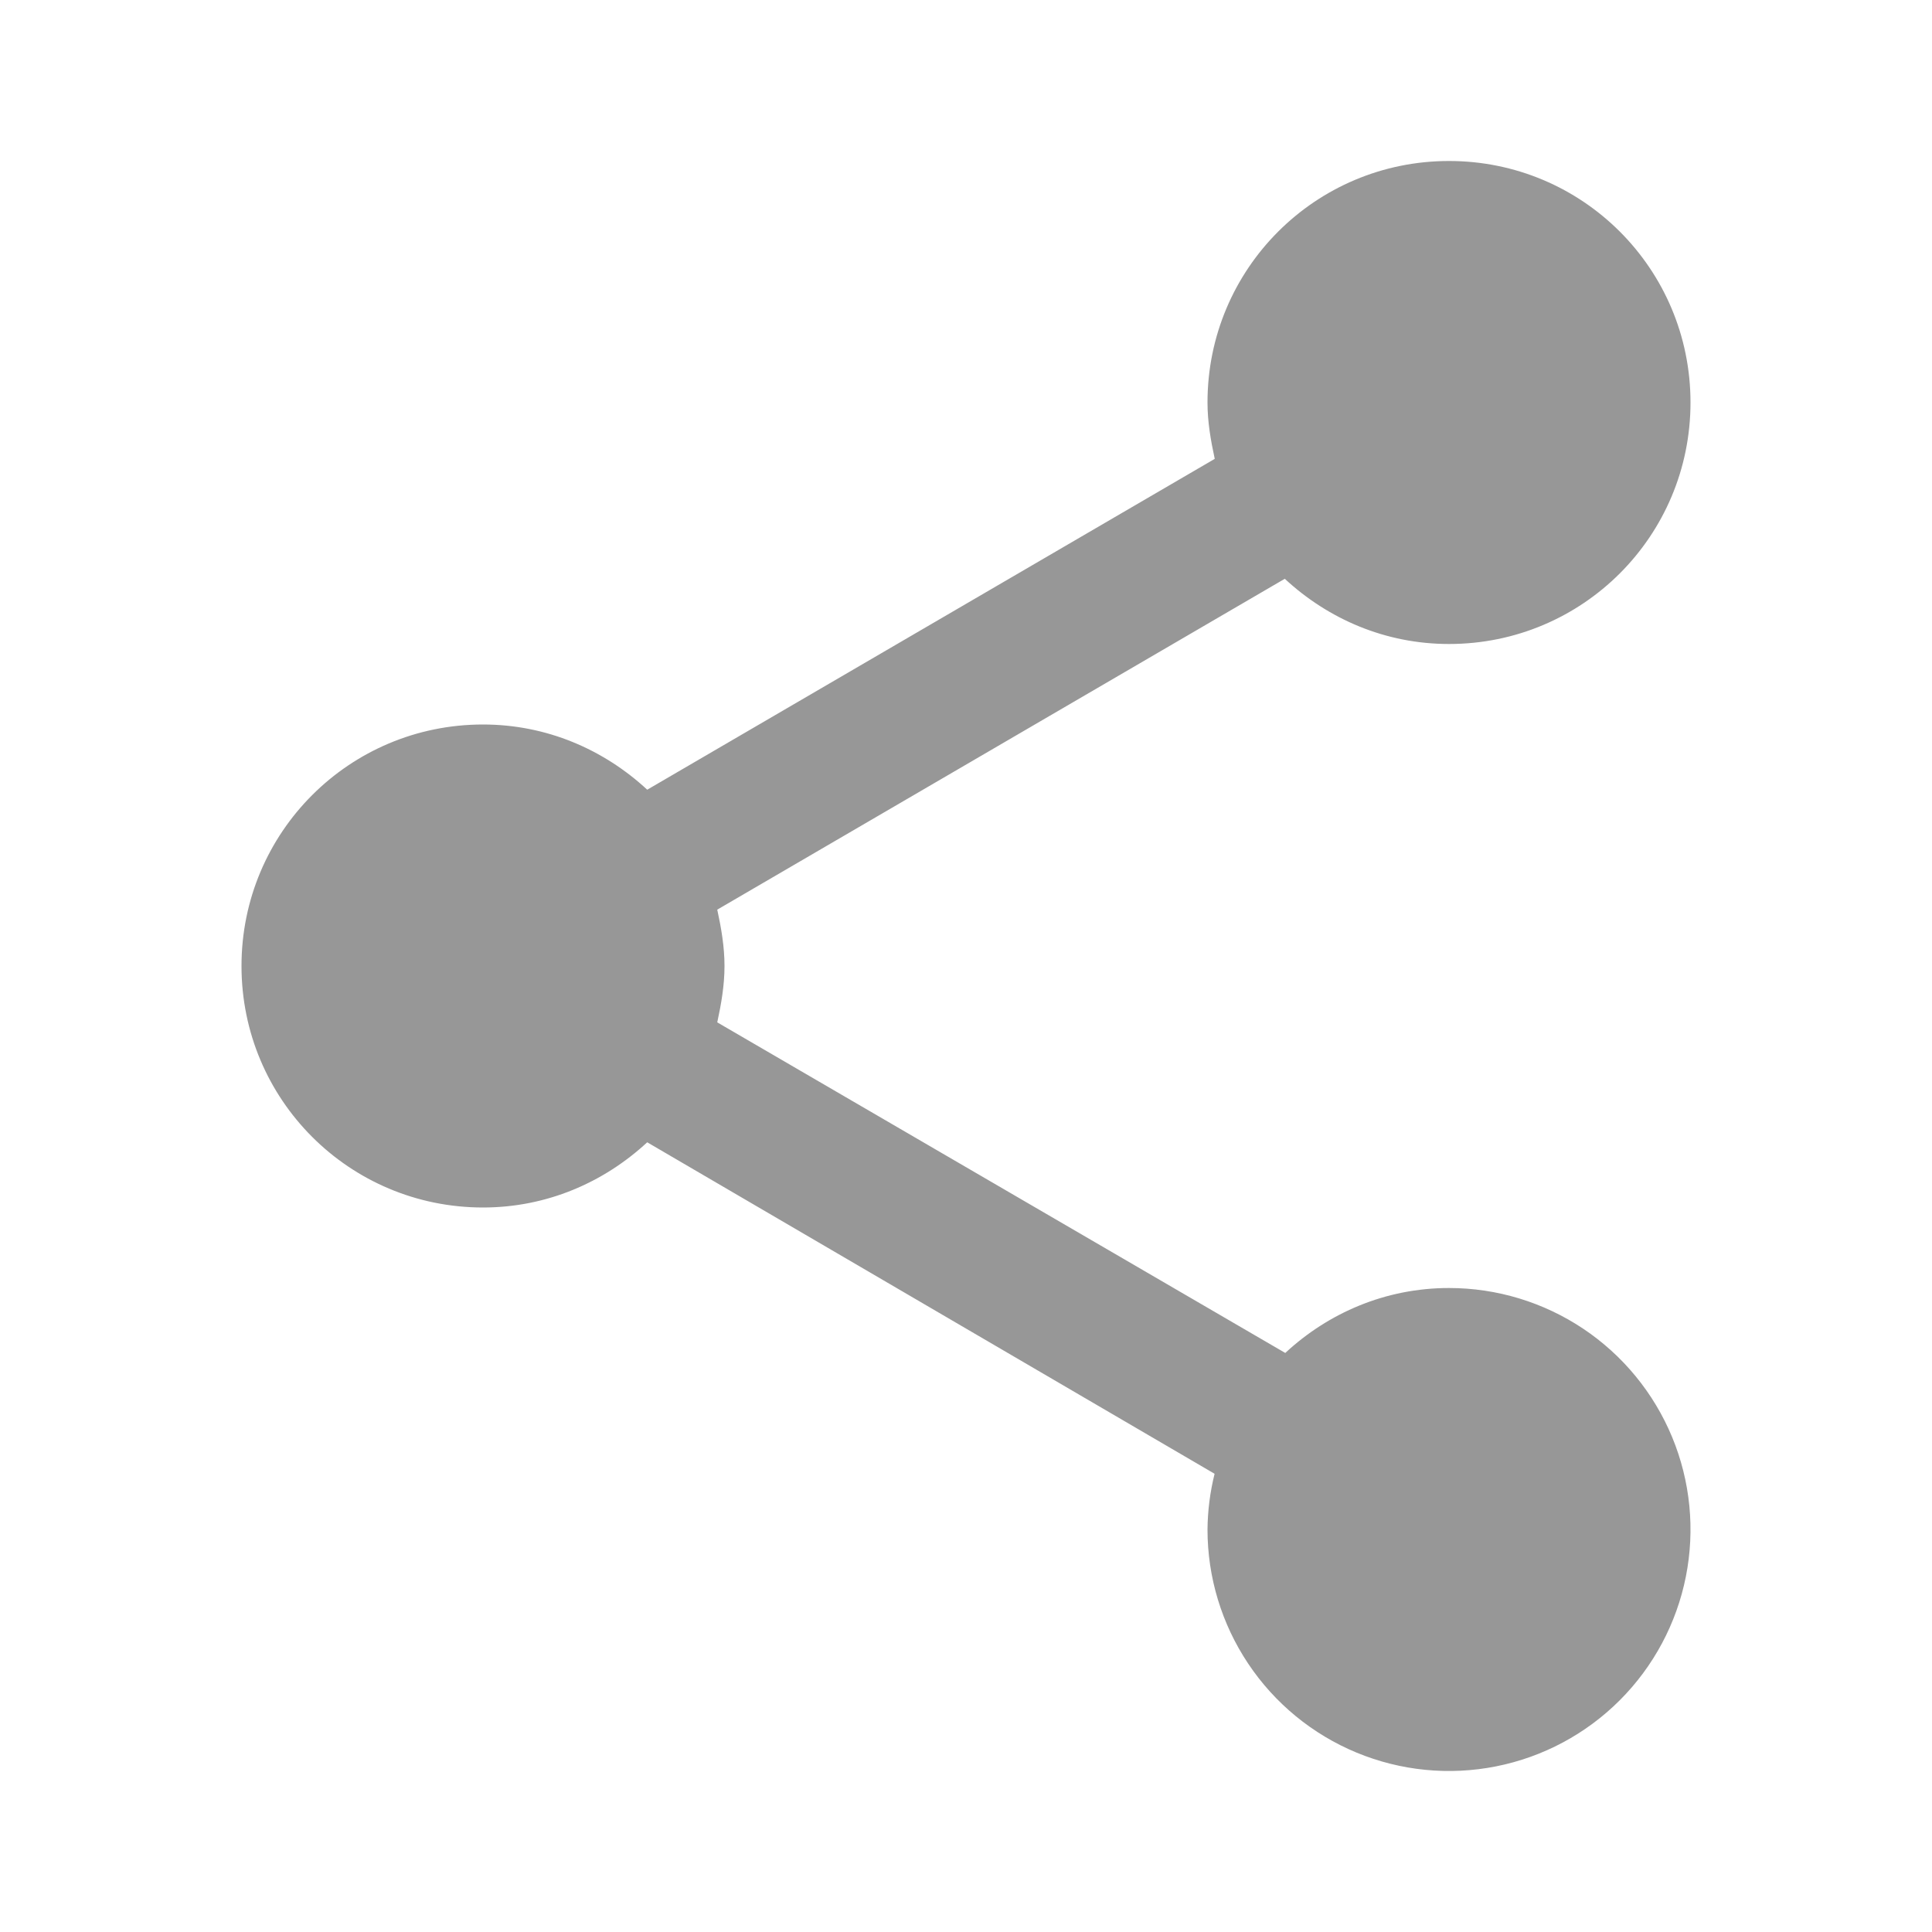
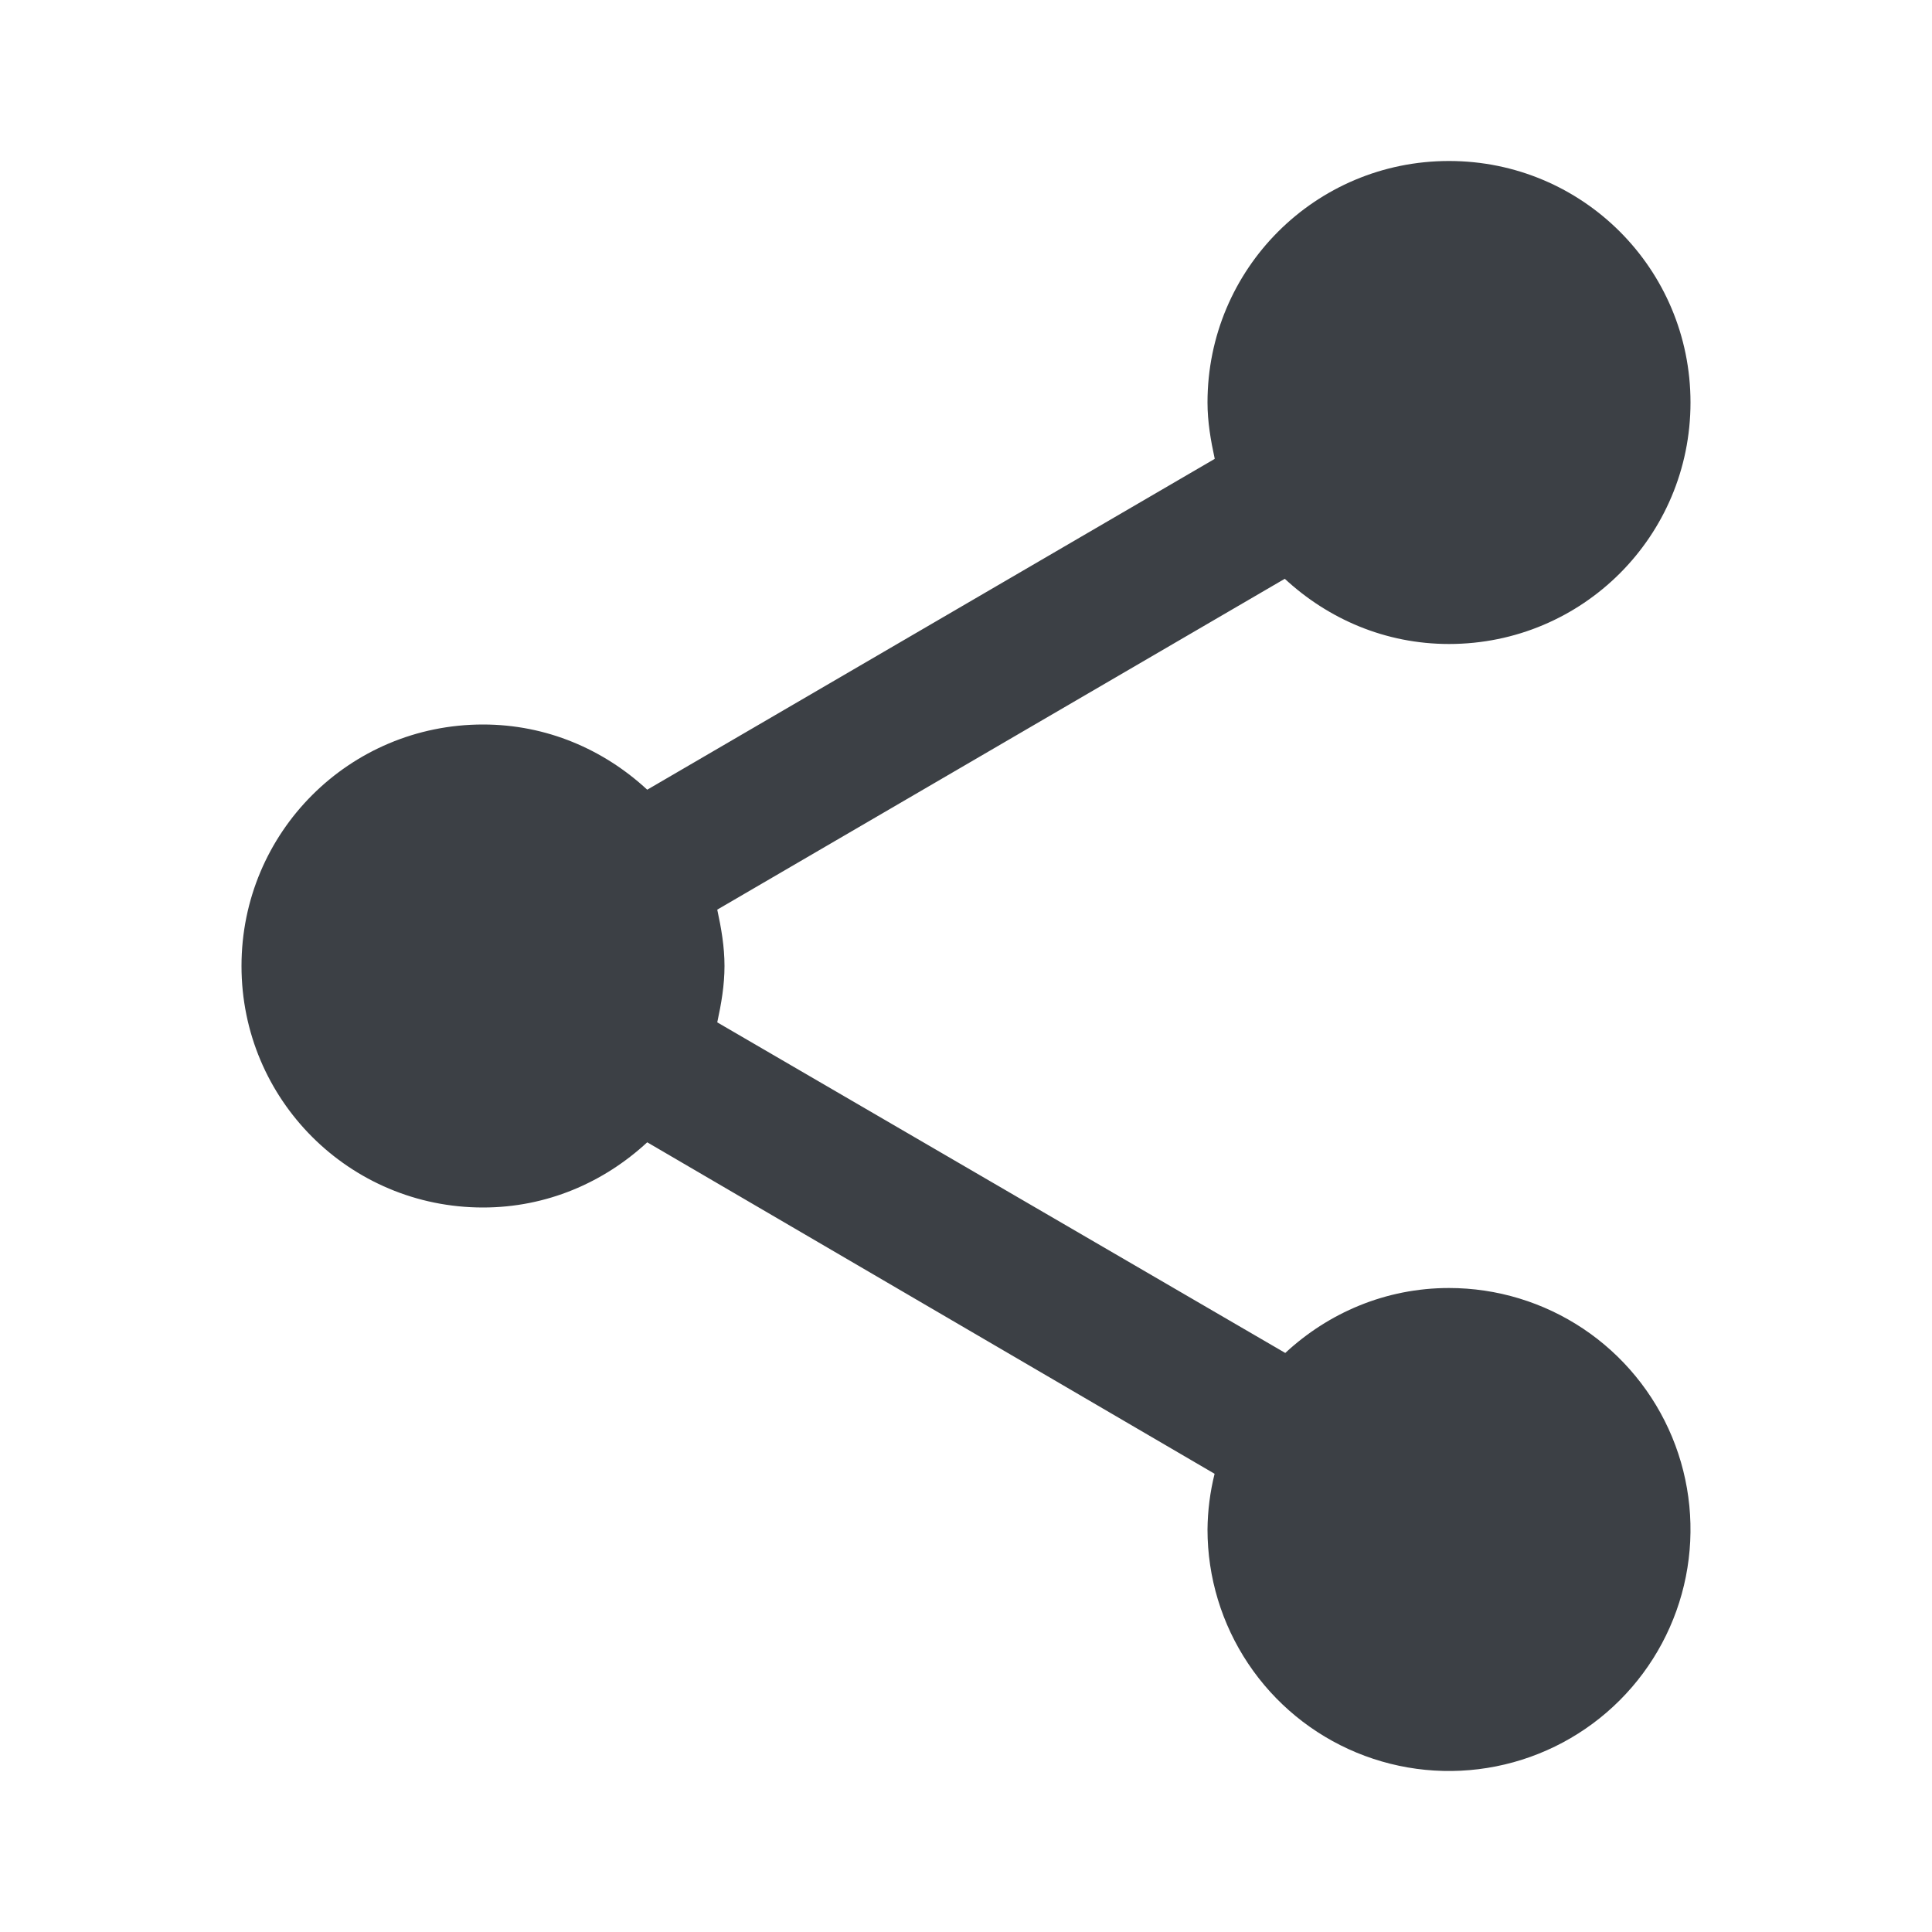
<svg xmlns="http://www.w3.org/2000/svg" width="100" height="100" viewBox="0 0 100 100" fill="none">
-   <path d="M75 66.667C71.717 66.667 68.754 67.958 66.525 70.029L37.125 52.917C37.333 51.958 37.5 51 37.5 50C37.5 49 37.333 48.042 37.125 47.083L66.5 29.958C68.75 32.042 71.708 33.333 75 33.333C81.917 33.333 87.5 27.75 87.5 20.833C87.5 13.917 81.917 8.333 75 8.333C68.083 8.333 62.5 13.917 62.5 20.833C62.5 21.833 62.667 22.792 62.875 23.75L33.5 40.875C31.25 38.792 28.292 37.5 25 37.5C18.083 37.5 12.5 43.083 12.5 50C12.5 56.917 18.083 62.5 25 62.5C28.292 62.5 31.25 61.208 33.5 59.125L62.867 76.283C62.632 77.227 62.509 78.194 62.5 79.167C62.5 81.639 63.233 84.056 64.607 86.111C65.98 88.167 67.932 89.769 70.216 90.715C72.501 91.661 75.014 91.909 77.439 91.426C79.863 90.944 82.091 89.754 83.839 88.005C85.587 86.257 86.778 84.03 87.26 81.605C87.742 79.18 87.495 76.667 86.549 74.383C85.602 72.099 84 70.147 81.945 68.773C79.889 67.4 77.472 66.667 75 66.667Z" fill="#979797" />
+   <path d="M75 66.667C71.717 66.667 68.754 67.958 66.525 70.029L37.125 52.917C37.333 51.958 37.5 51 37.5 50C37.5 49 37.333 48.042 37.125 47.083L66.5 29.958C68.75 32.042 71.708 33.333 75 33.333C81.917 33.333 87.5 27.75 87.5 20.833C87.5 13.917 81.917 8.333 75 8.333C68.083 8.333 62.5 13.917 62.5 20.833C62.5 21.833 62.667 22.792 62.875 23.75L33.5 40.875C31.25 38.792 28.292 37.5 25 37.5C18.083 37.5 12.5 43.083 12.5 50C12.5 56.917 18.083 62.5 25 62.5C28.292 62.5 31.25 61.208 33.5 59.125L62.867 76.283C62.632 77.227 62.509 78.194 62.5 79.167C62.5 81.639 63.233 84.056 64.607 86.111C65.98 88.167 67.932 89.769 70.216 90.715C72.501 91.661 75.014 91.909 77.439 91.426C79.863 90.944 82.091 89.754 83.839 88.005C85.587 86.257 86.778 84.03 87.26 81.605C87.742 79.18 87.495 76.667 86.549 74.383C85.602 72.099 84 70.147 81.945 68.773C79.889 67.4 77.472 66.667 75 66.667Z" fill="#3c4045" />
</svg>
